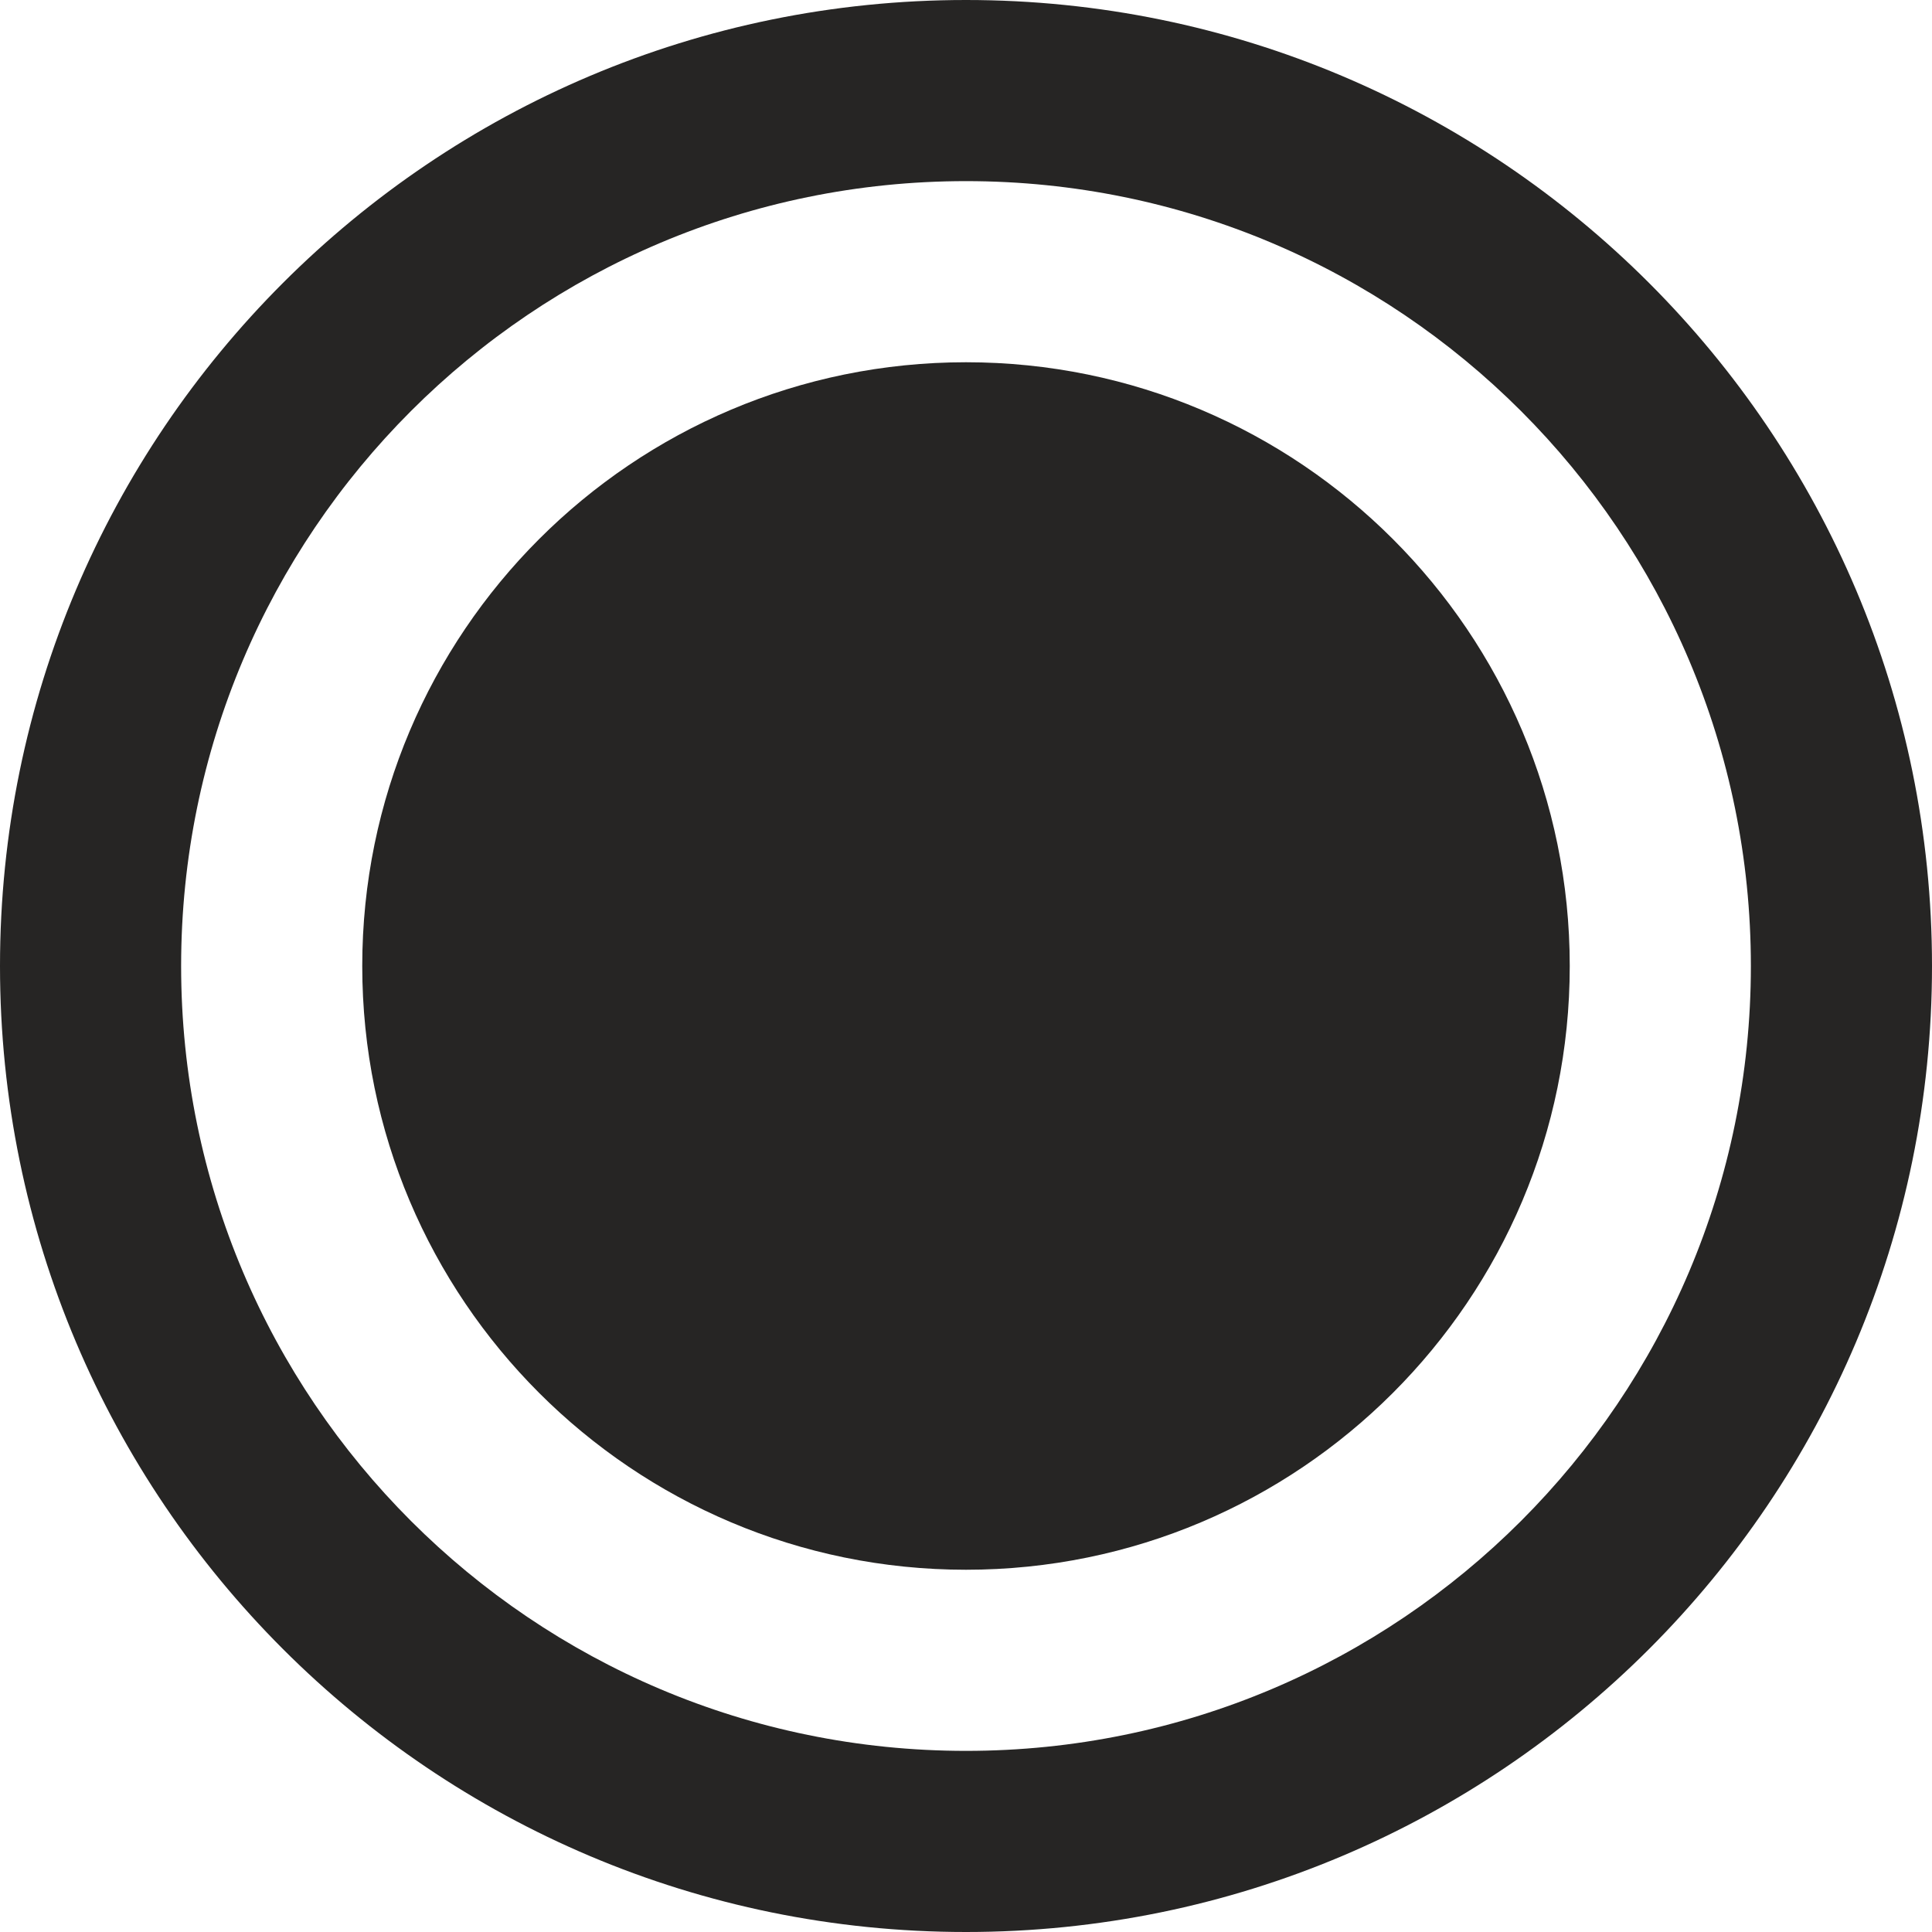
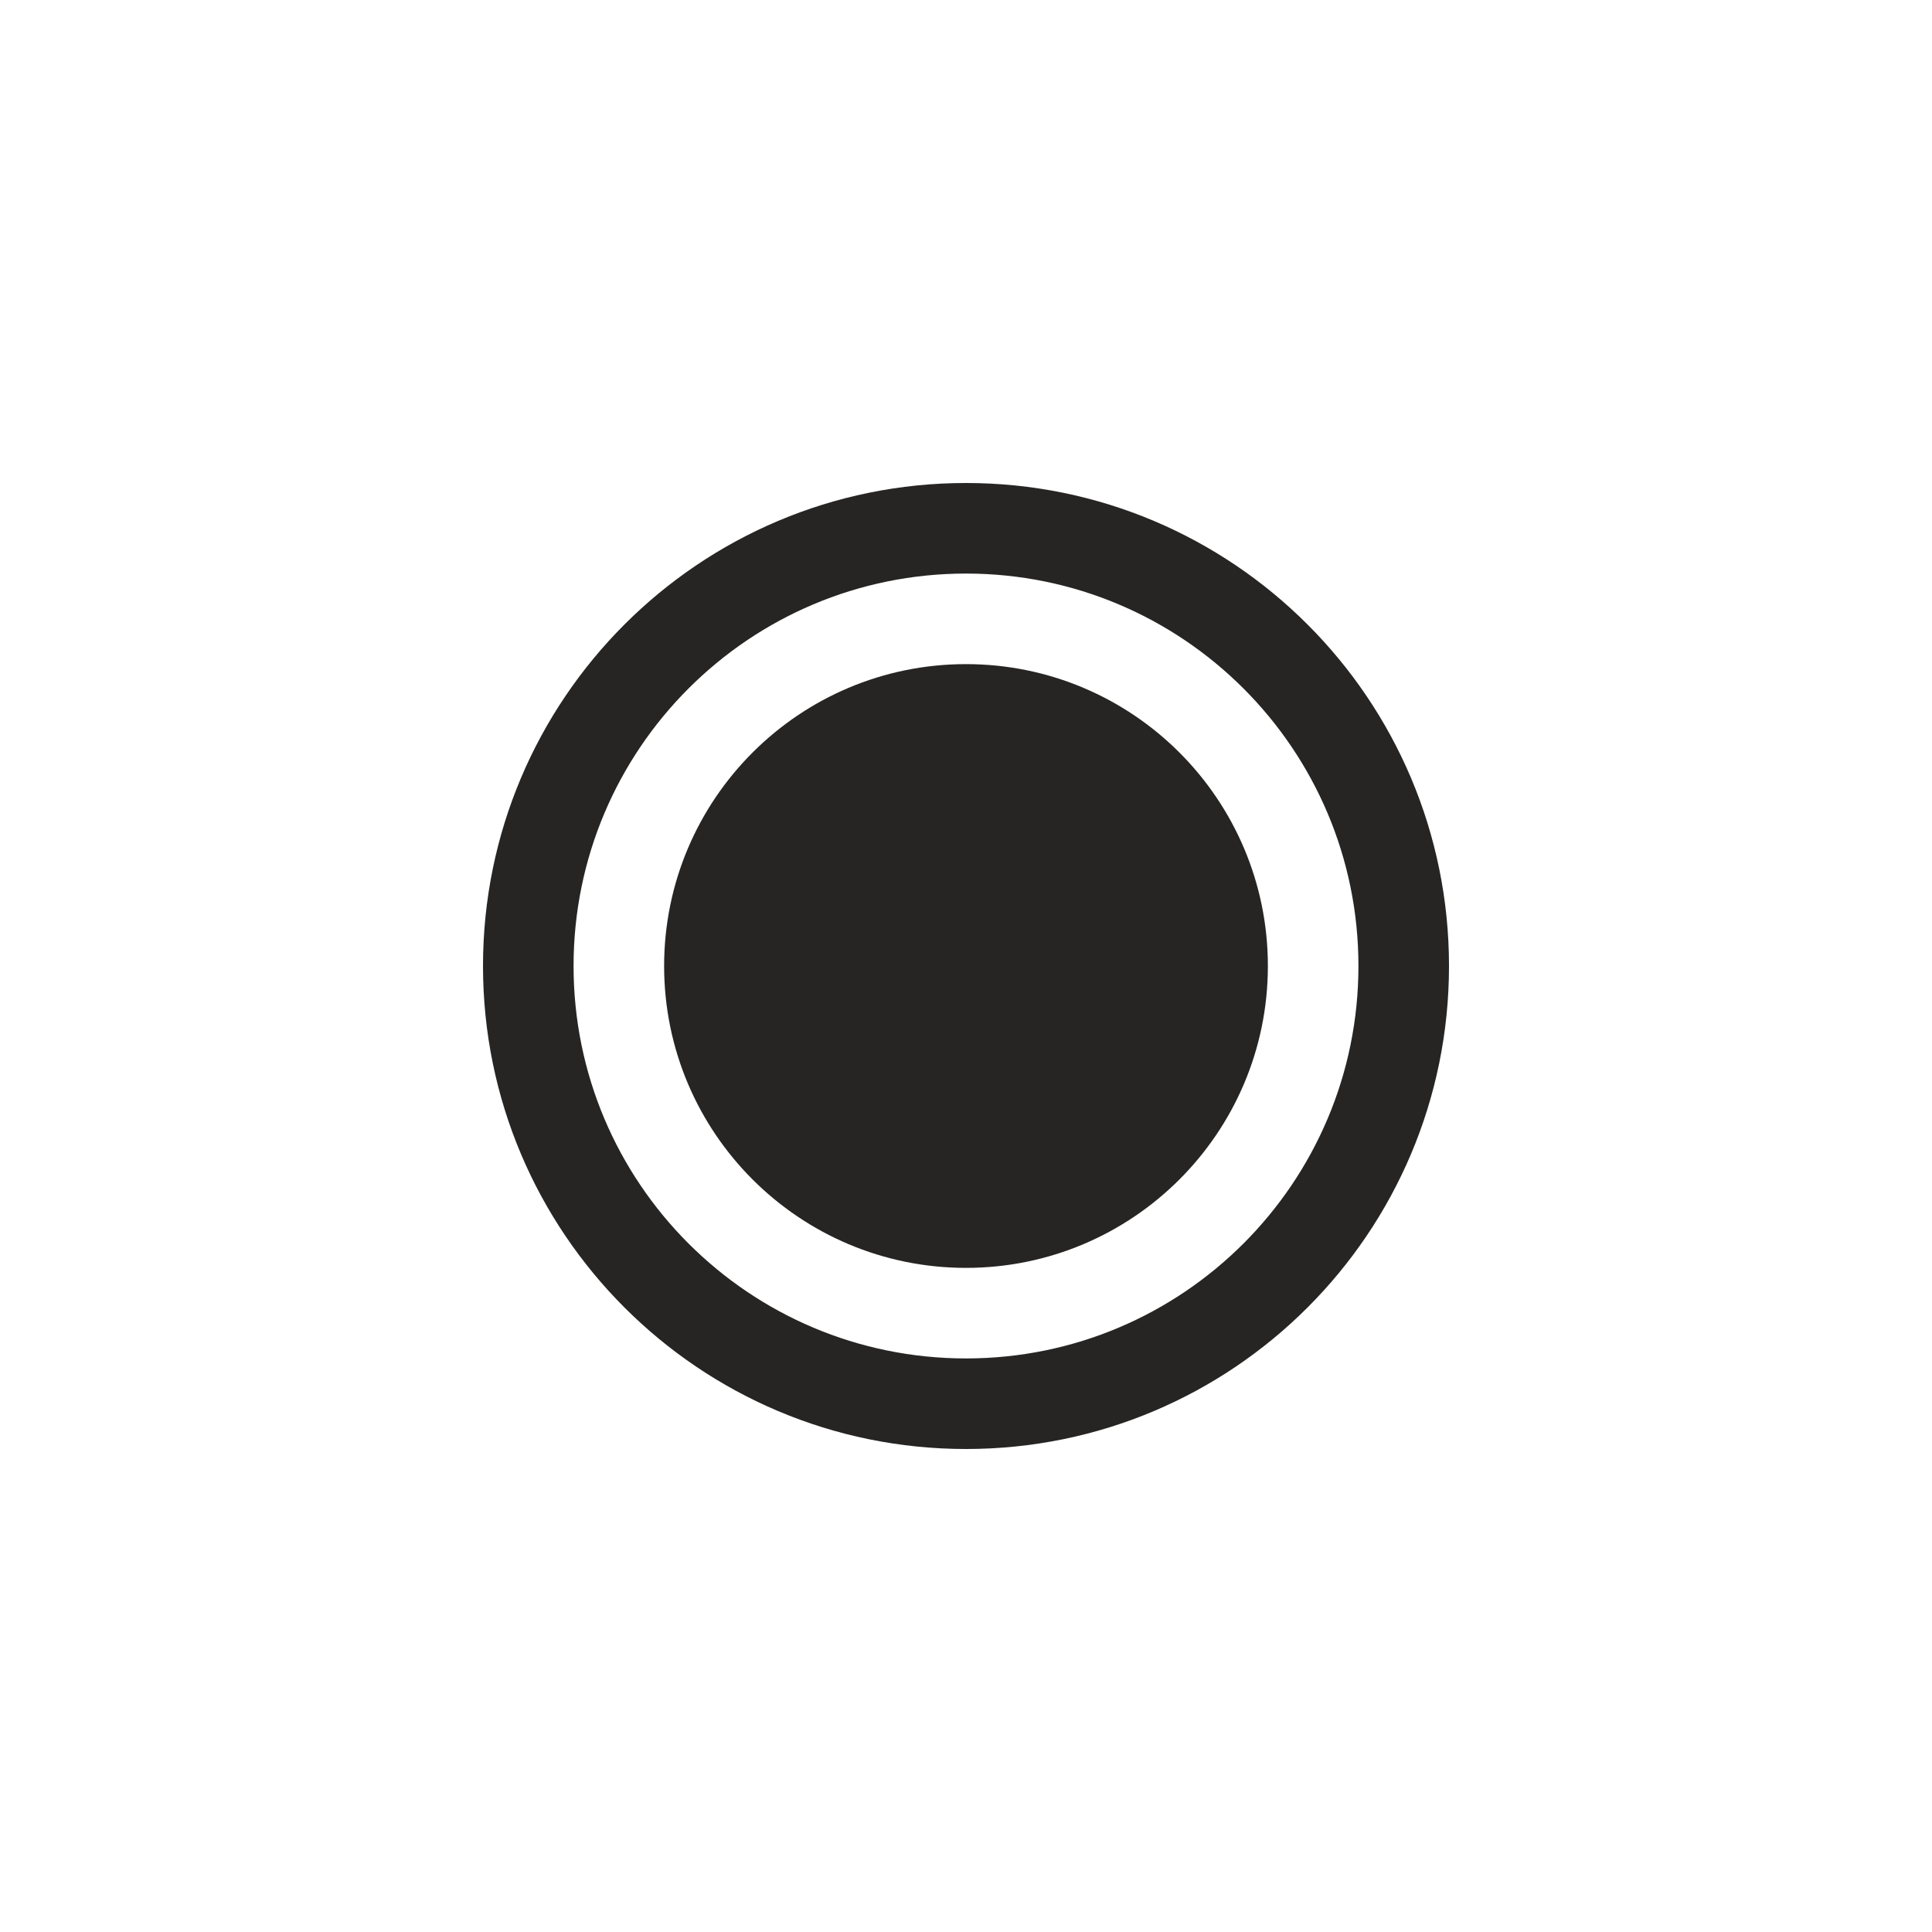
- <svg xmlns="http://www.w3.org/2000/svg" width="16" height="16" viewBox="0 0 16 16" fill="none">
-   <path d="M8 13C10.761 13 13 10.761 13 8C13 5.239 10.761 3 8 3C5.239 3 3 5.239 3 8C3 10.761 5.239 13 8 13Z" fill="#262524" />
-   <path fill-rule="evenodd" clip-rule="evenodd" d="M16 8C16 12.418 12.418 16 8 16C3.582 16 0 12.418 0 8C0 3.582 3.582 0 8 0C12.418 0 16 3.582 16 8ZM14.5 8C14.5 11.59 11.59 14.5 8 14.5C4.41 14.5 1.5 11.59 1.5 8C1.5 4.41 4.41 1.5 8 1.5C11.59 1.5 14.5 4.41 14.5 8Z" fill="#262524" />
+ <svg xmlns="http://www.w3.org/2000/svg" width="32" height="32" viewBox="0 0 32 32" fill="none">
+   <path d="M16 21C18.761 21 21 18.761 21 16C21 13.239 18.761 11 16 11C13.239 11 11 13.239 11 16C11 18.761 13.239 21 16 21Z" fill="#262524" />
+   <path fill-rule="evenodd" clip-rule="evenodd" d="M24 16C24 20.418 20.418 24 16 24C11.582 24 8 20.418 8 16C8 11.582 11.582 8 16 8C20.418 8 24 11.582 24 16ZM22.5 16C22.5 19.59 19.59 22.5 16 22.5C12.41 22.5 9.5 19.59 9.5 16C9.5 12.41 12.41 9.5 16 9.5C19.59 9.5 22.5 12.41 22.5 16Z" fill="#262524" />
</svg>
